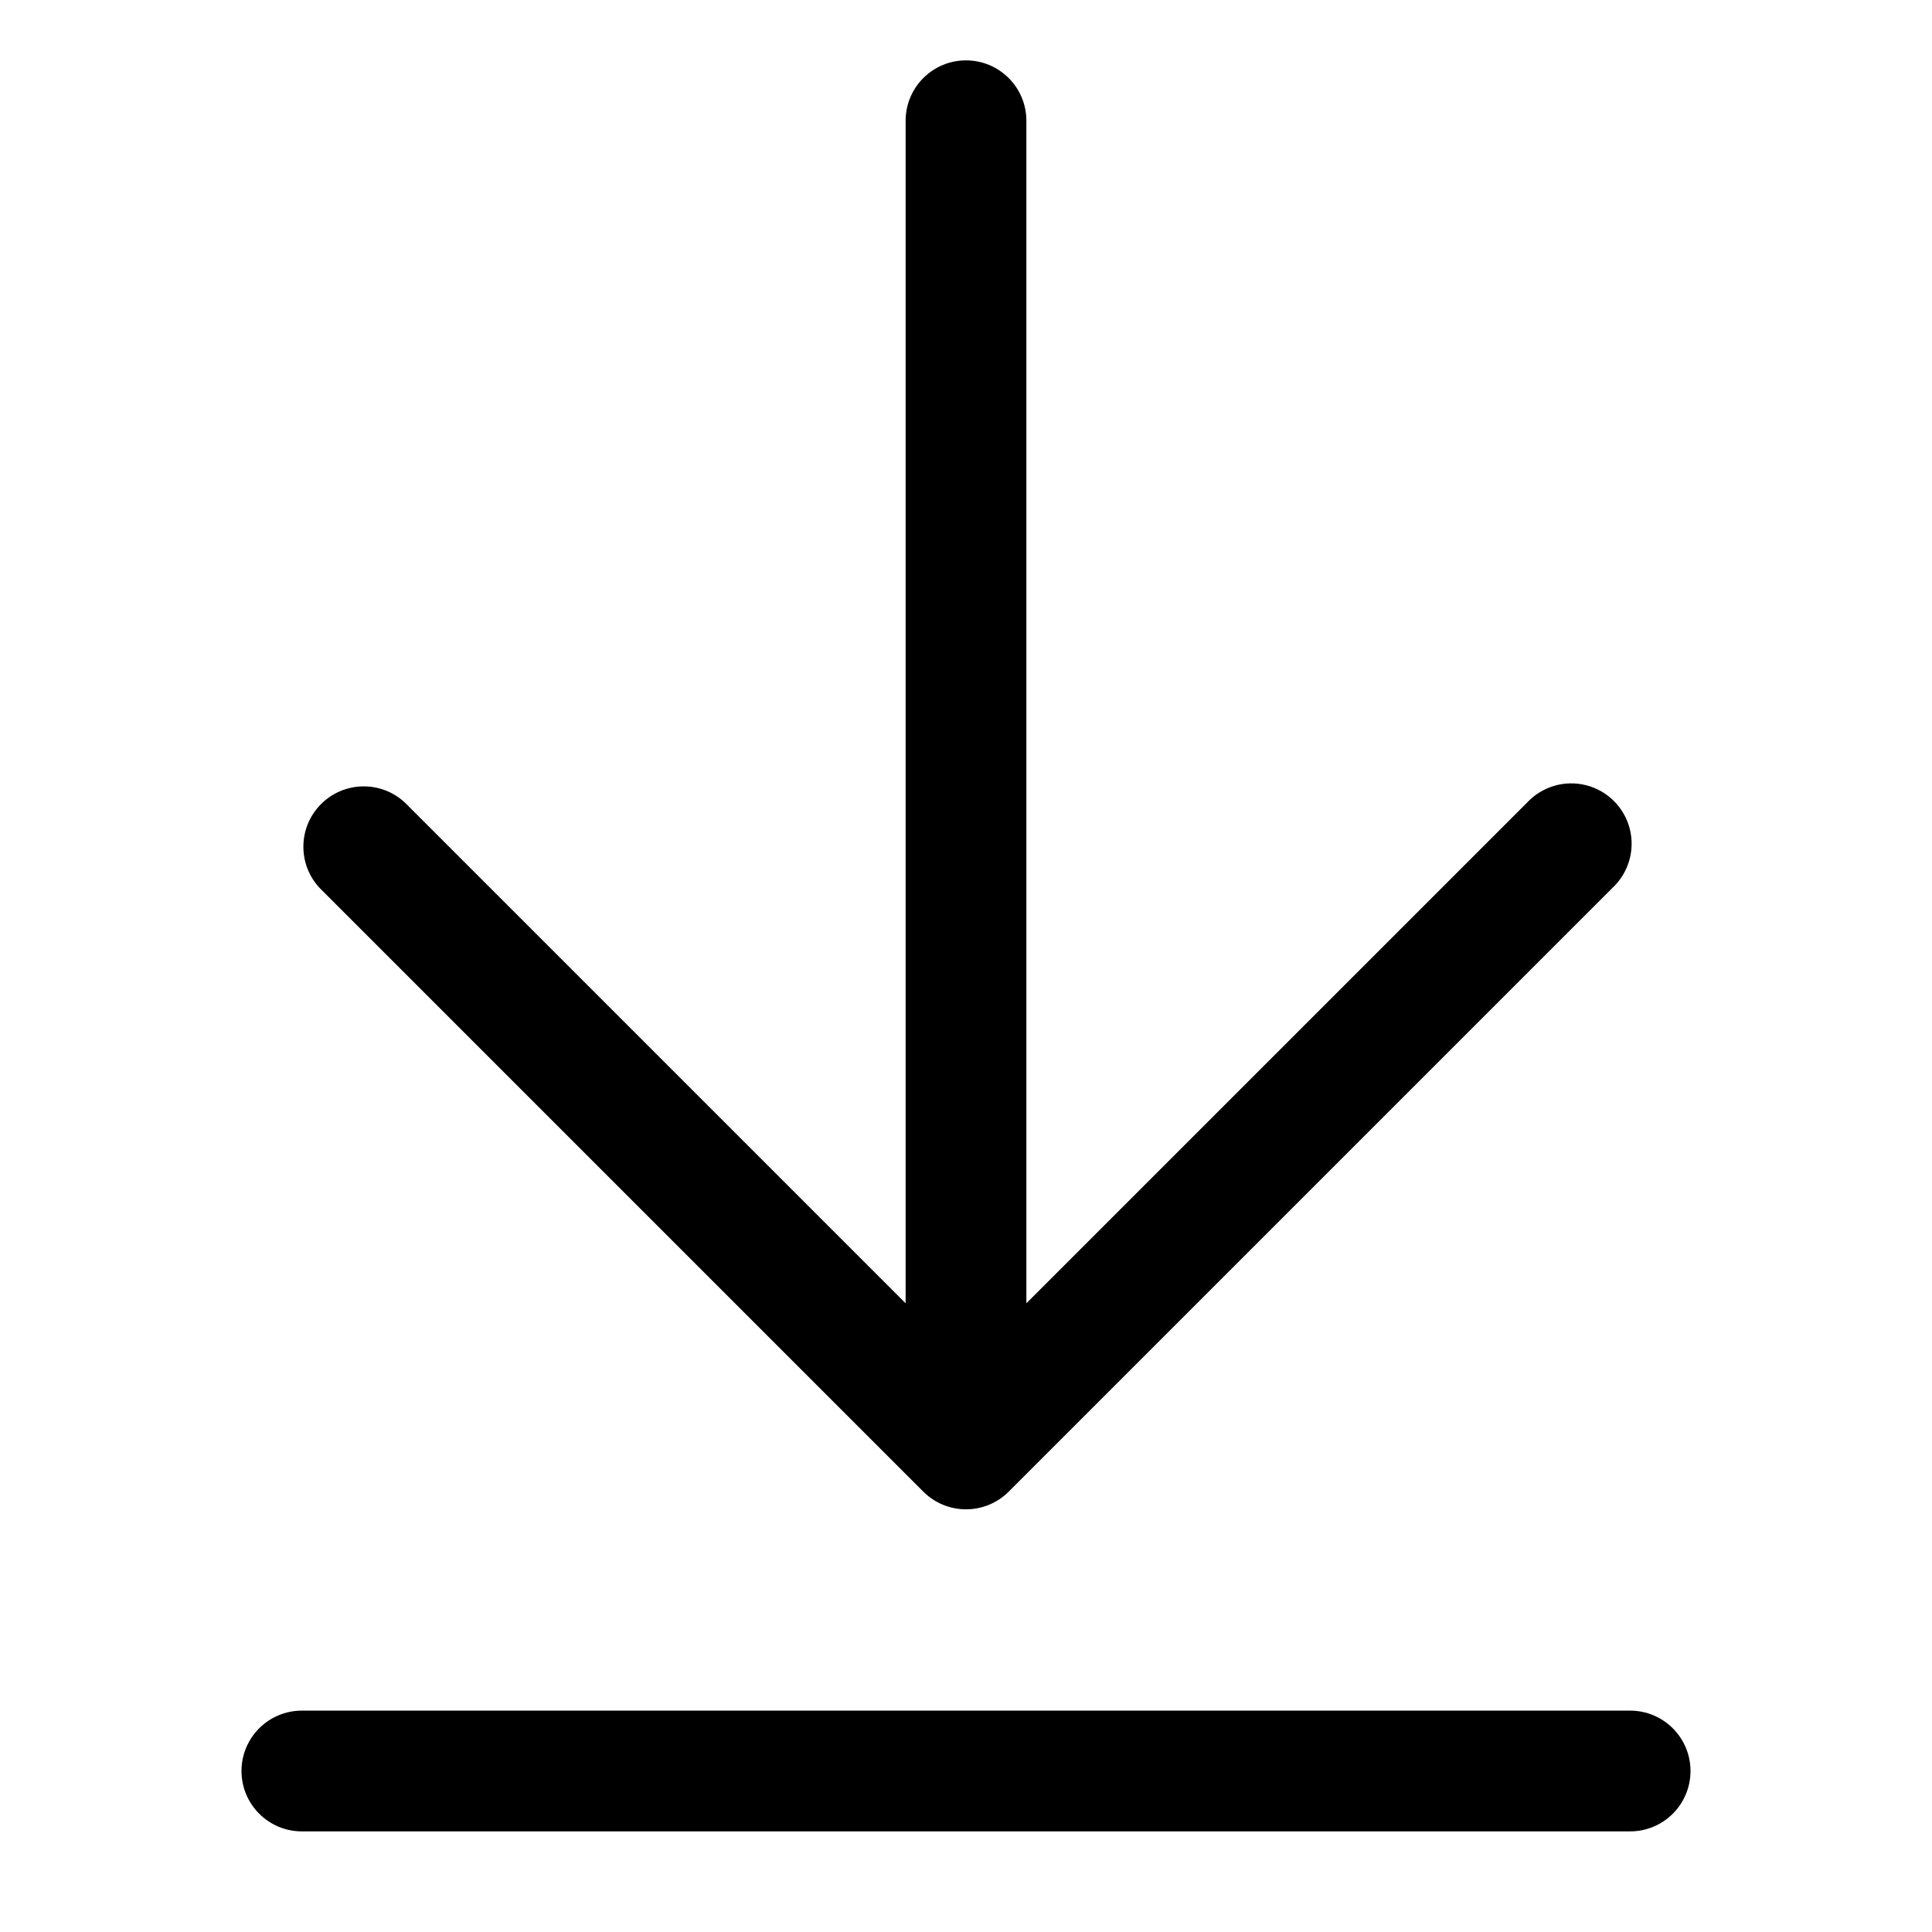
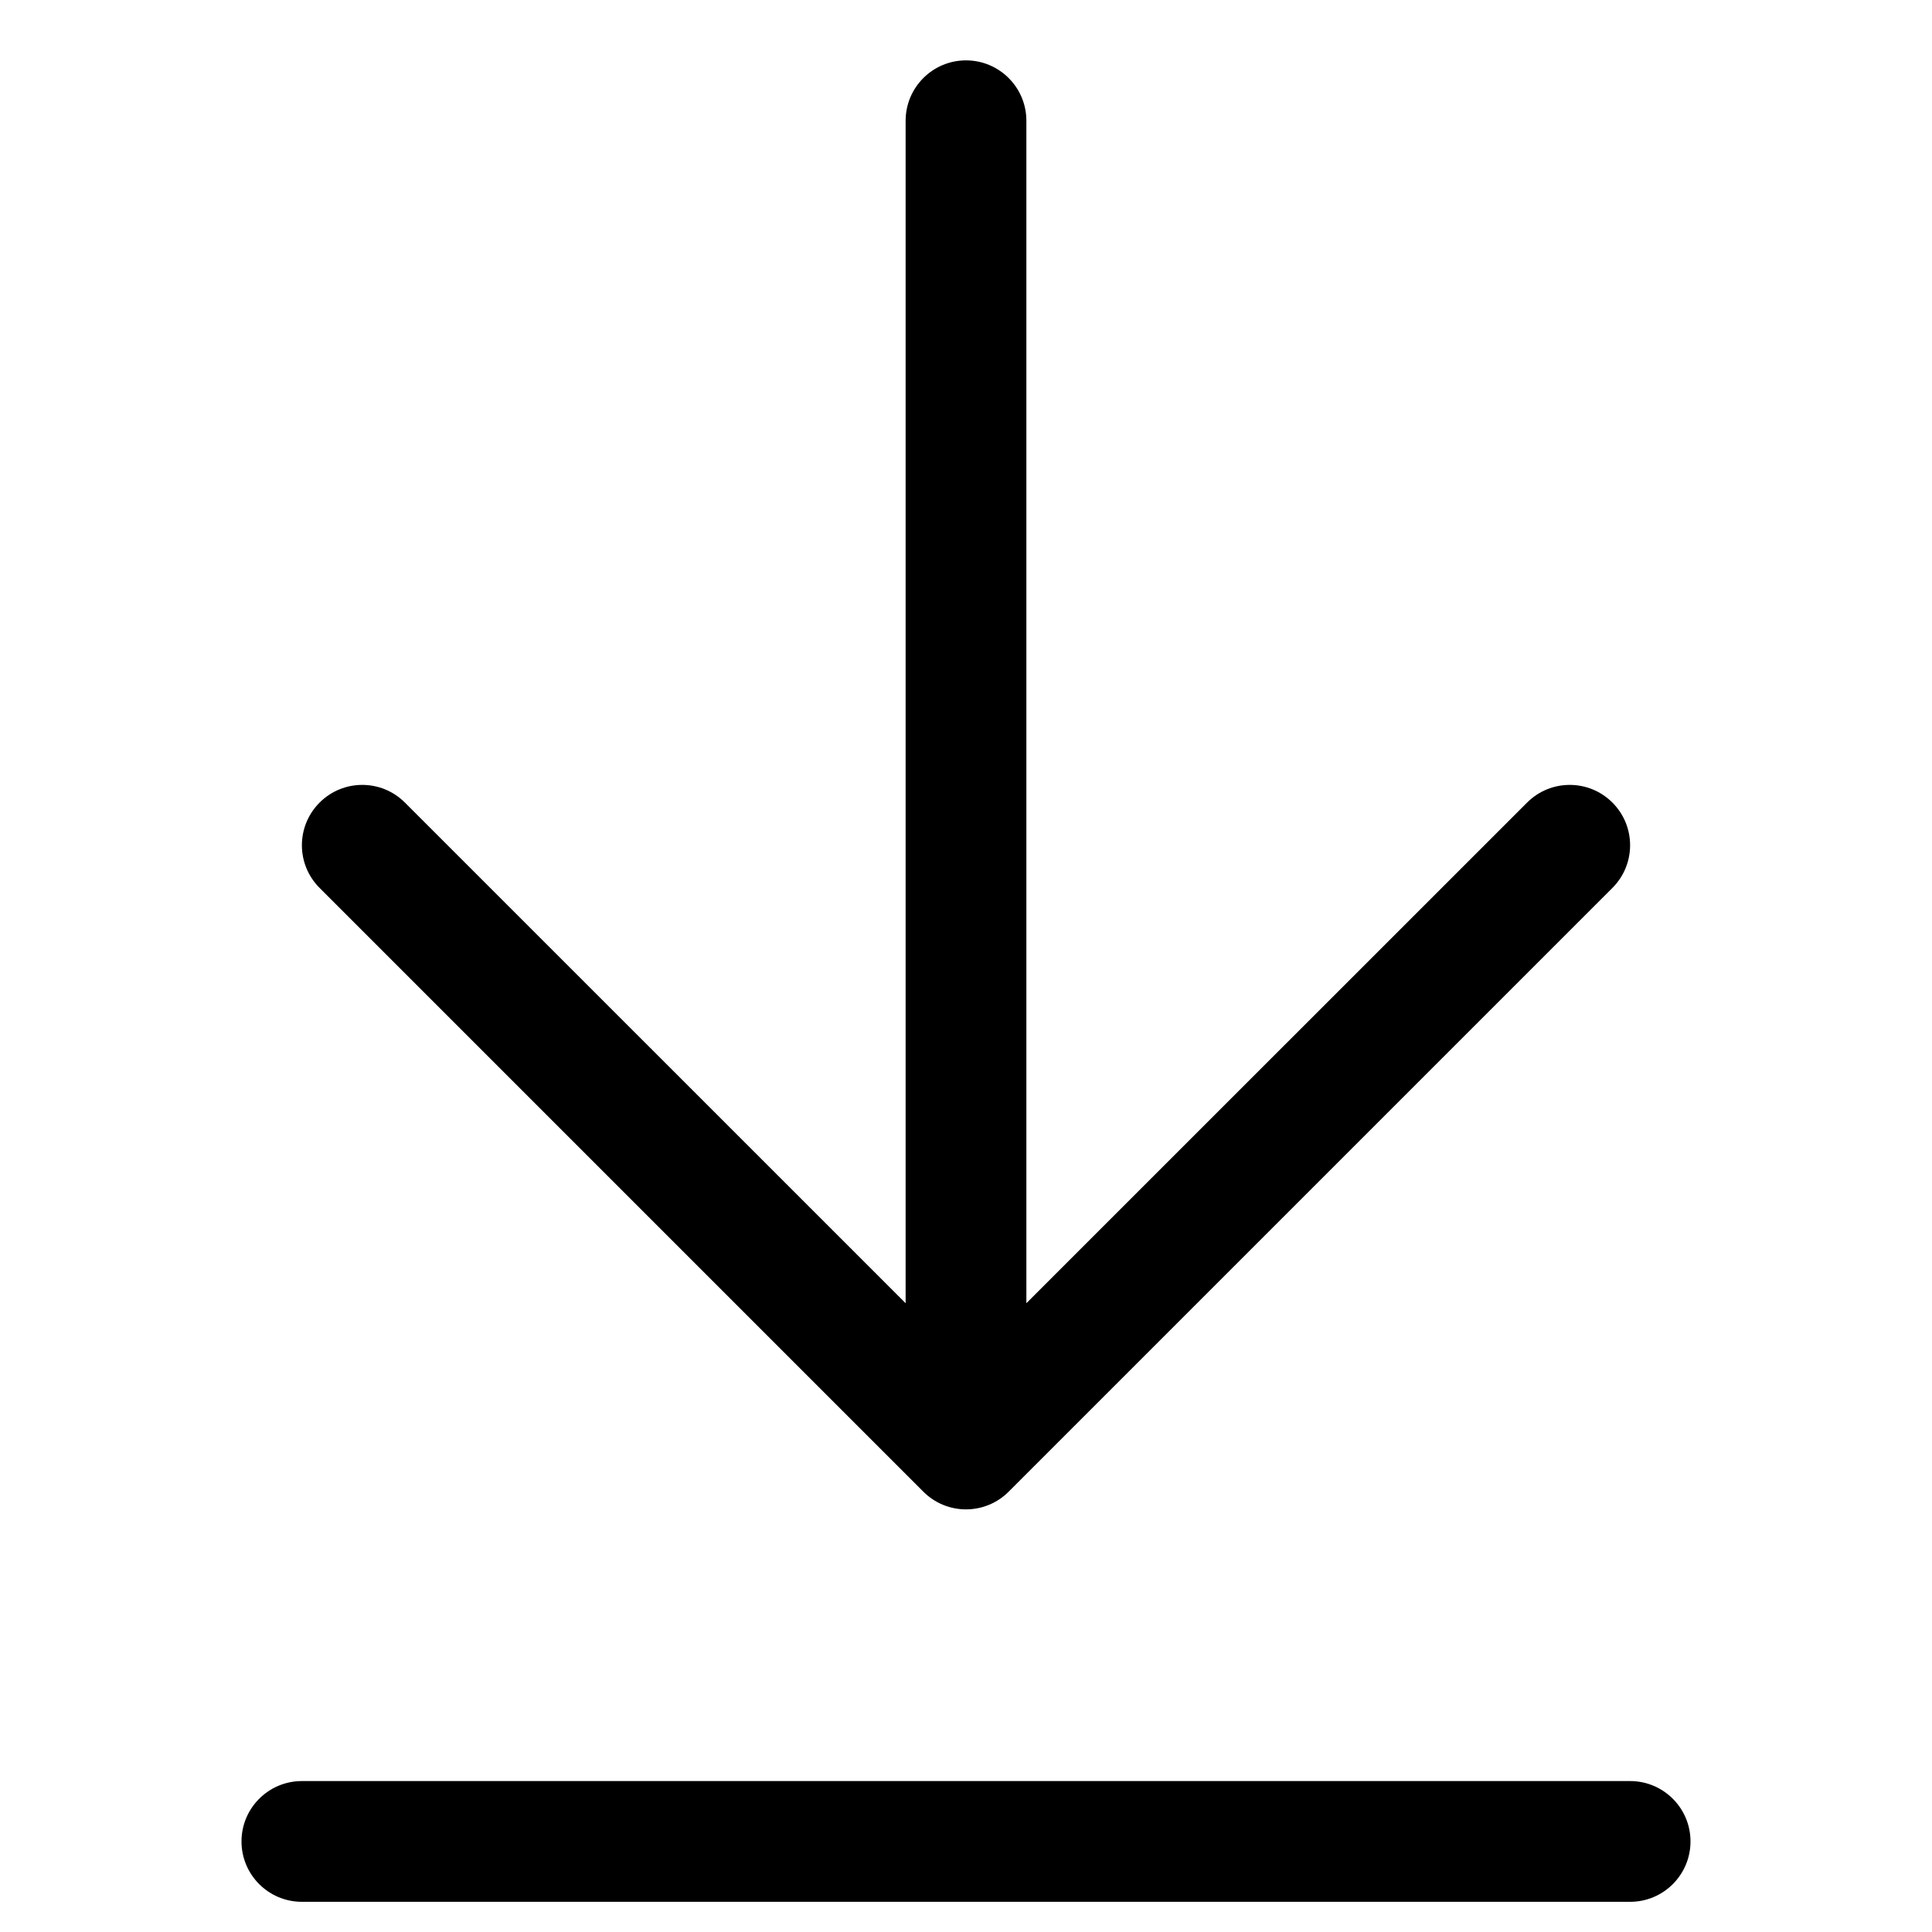
<svg xmlns="http://www.w3.org/2000/svg" width="24" height="24" viewBox="0 0 24 24" fill="none">
-   <path fill-rule="evenodd" clip-rule="evenodd" d="M12.75 16.19V1.5a.75.75 0 00-1.5 0v14.69L5.03 9.97a.75.75 0 00-1.06 1.06l7.5 7.5a.75.75 0 001.06 0l7.5-7.5a.75.75 0 10-1.06-1.06l-6.22 6.22zM3 22a.75.75 0 01.75-.75h16.5a.75.75 0 010 1.5H3.75A.75.75 0 013 22z" fill="#000" />
+   <path fill-rule="evenodd" clip-rule="evenodd" d="M12.75 16.189L12.75 1.5C12.75 1.086 12.414 0.75 12 0.75C11.586 0.75 11.25 1.086 11.25 1.5L11.25 16.189L5.03 9.97C4.737 9.677 4.263 9.677 3.97 9.97C3.677 10.263 3.677 10.737 3.97 11.03L11.47 18.53C11.61 18.671 11.801 18.75 12 18.75C12.199 18.75 12.39 18.671 12.53 18.53L20.03 11.03C20.323 10.737 20.323 10.263 20.03 9.97C19.737 9.677 19.263 9.677 18.97 9.97L12.75 16.189ZM3 22.875C3 22.461 3.336 22.125 3.75 22.125H20.25C20.664 22.125 21 22.461 21 22.875C21 23.289 20.664 23.625 20.25 23.625H3.75C3.336 23.625 3 23.289 3 22.875Z" fill="black" />
</svg>
